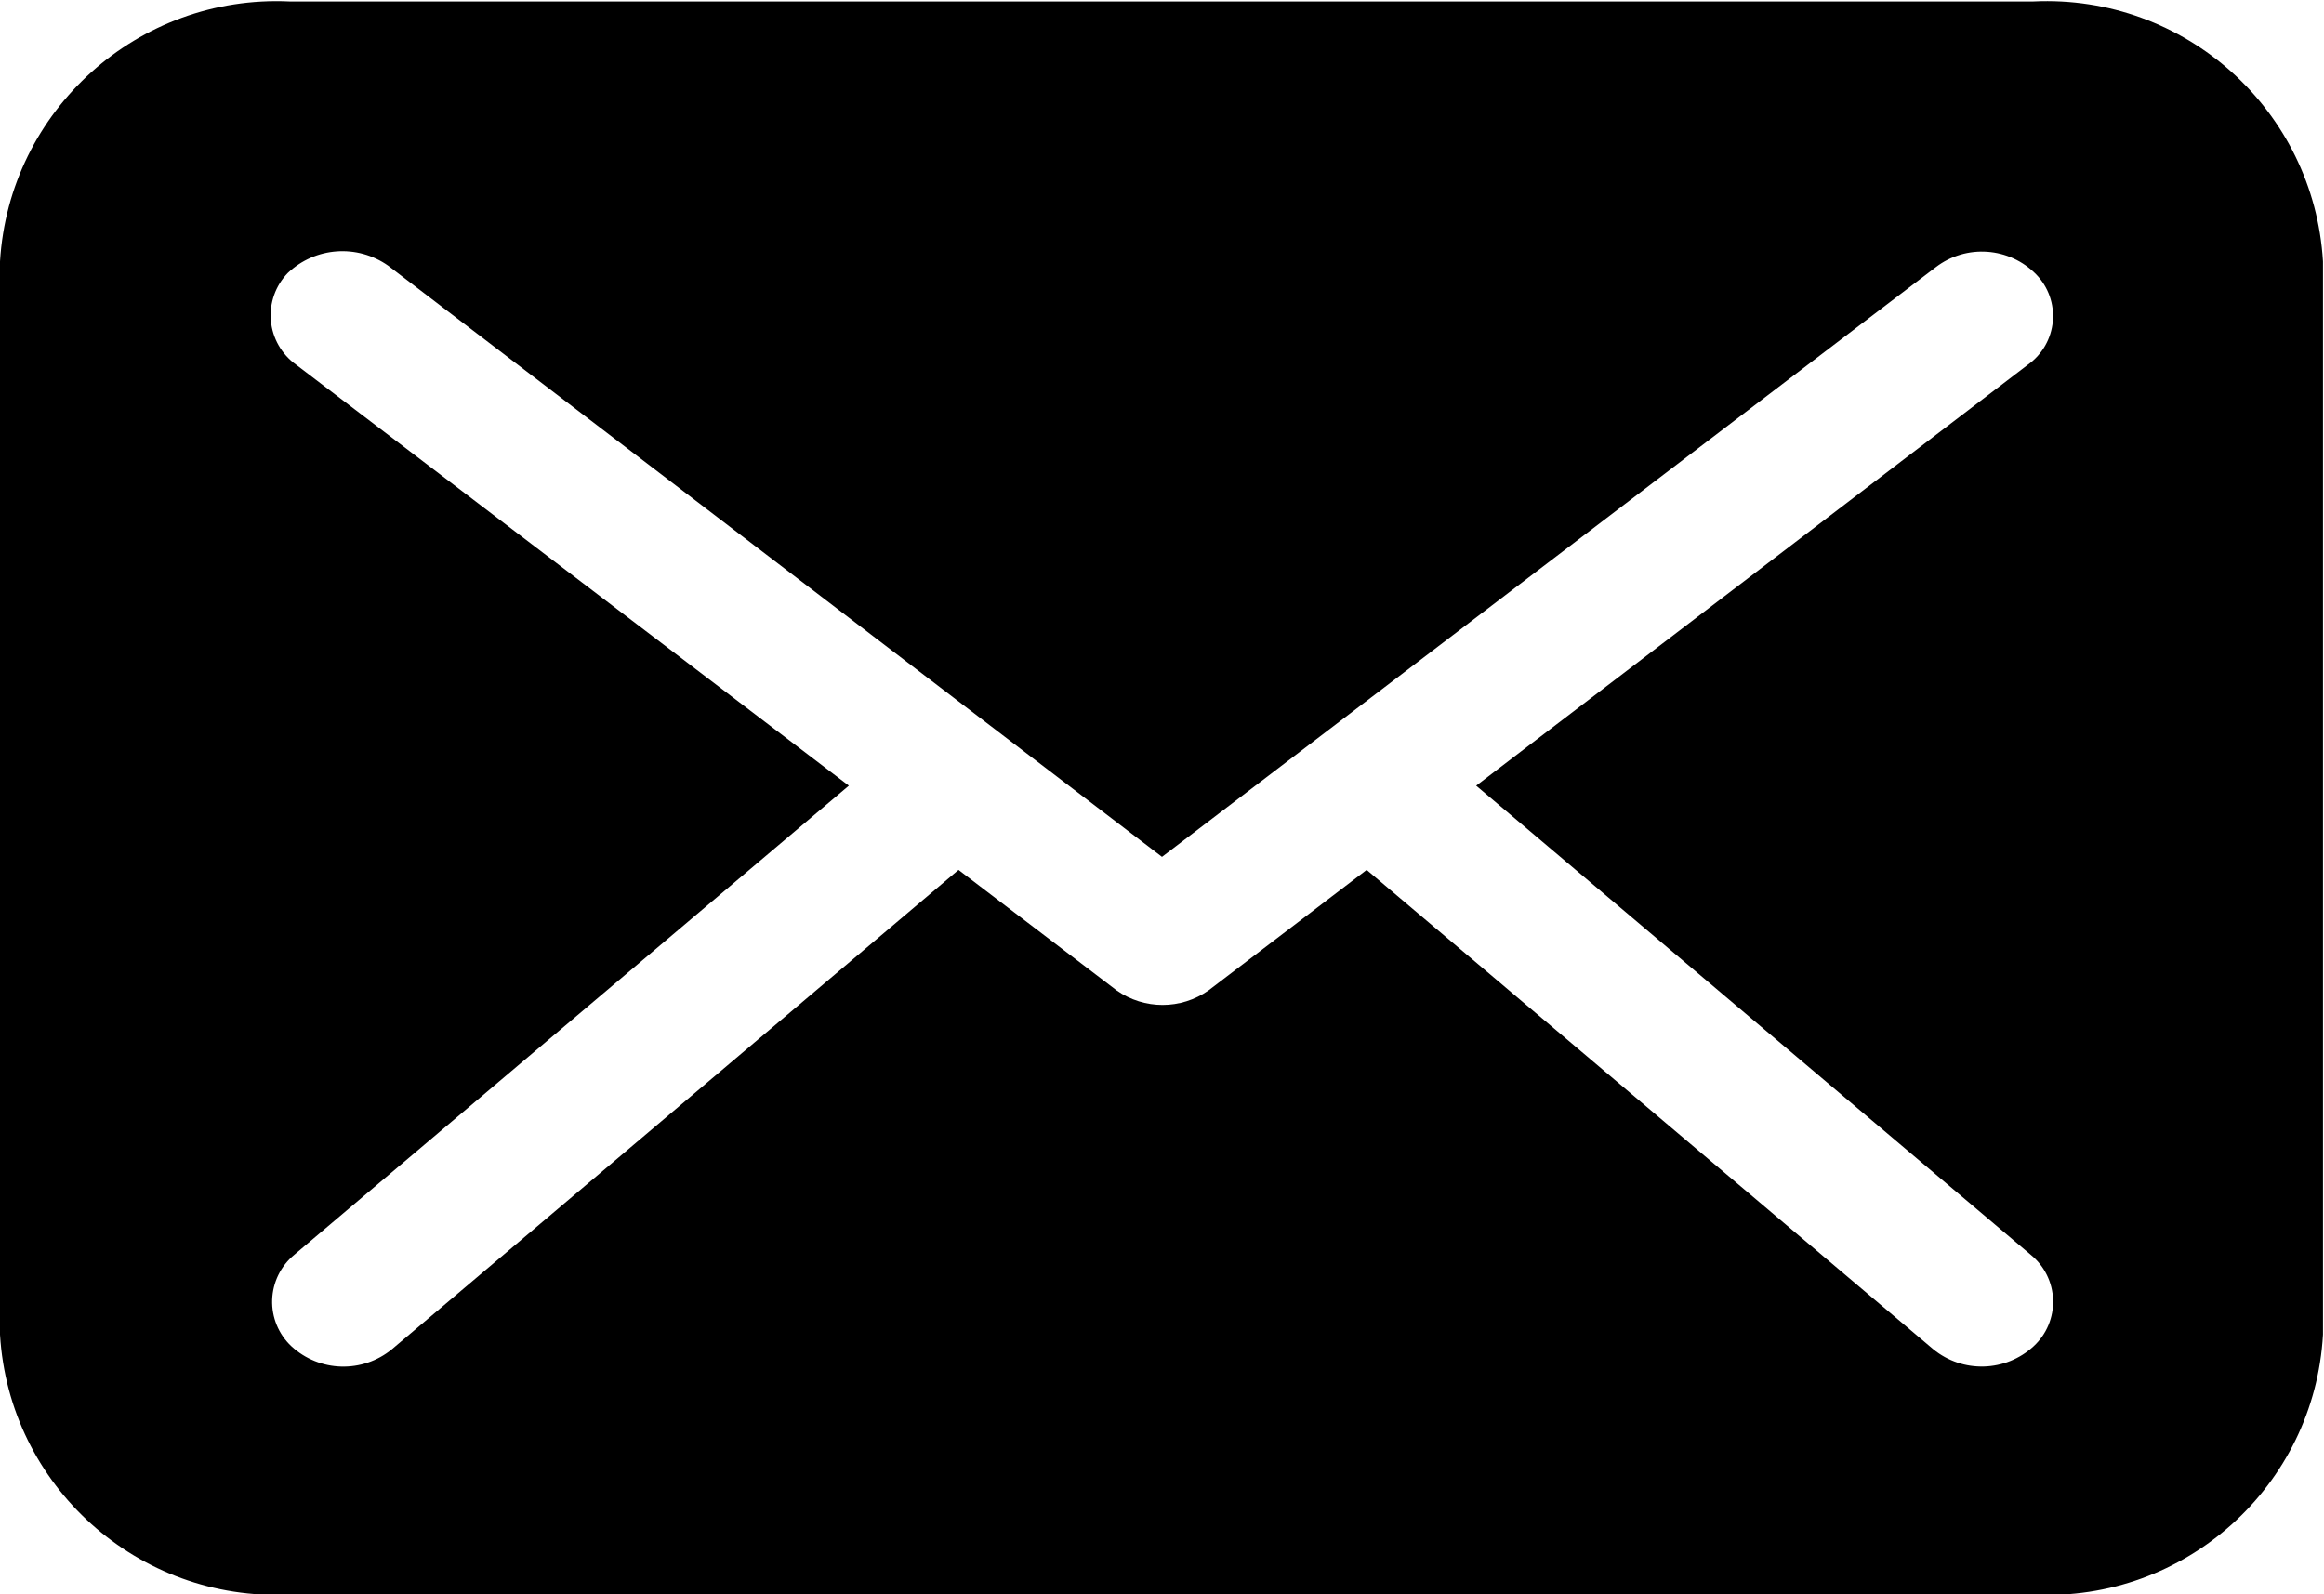
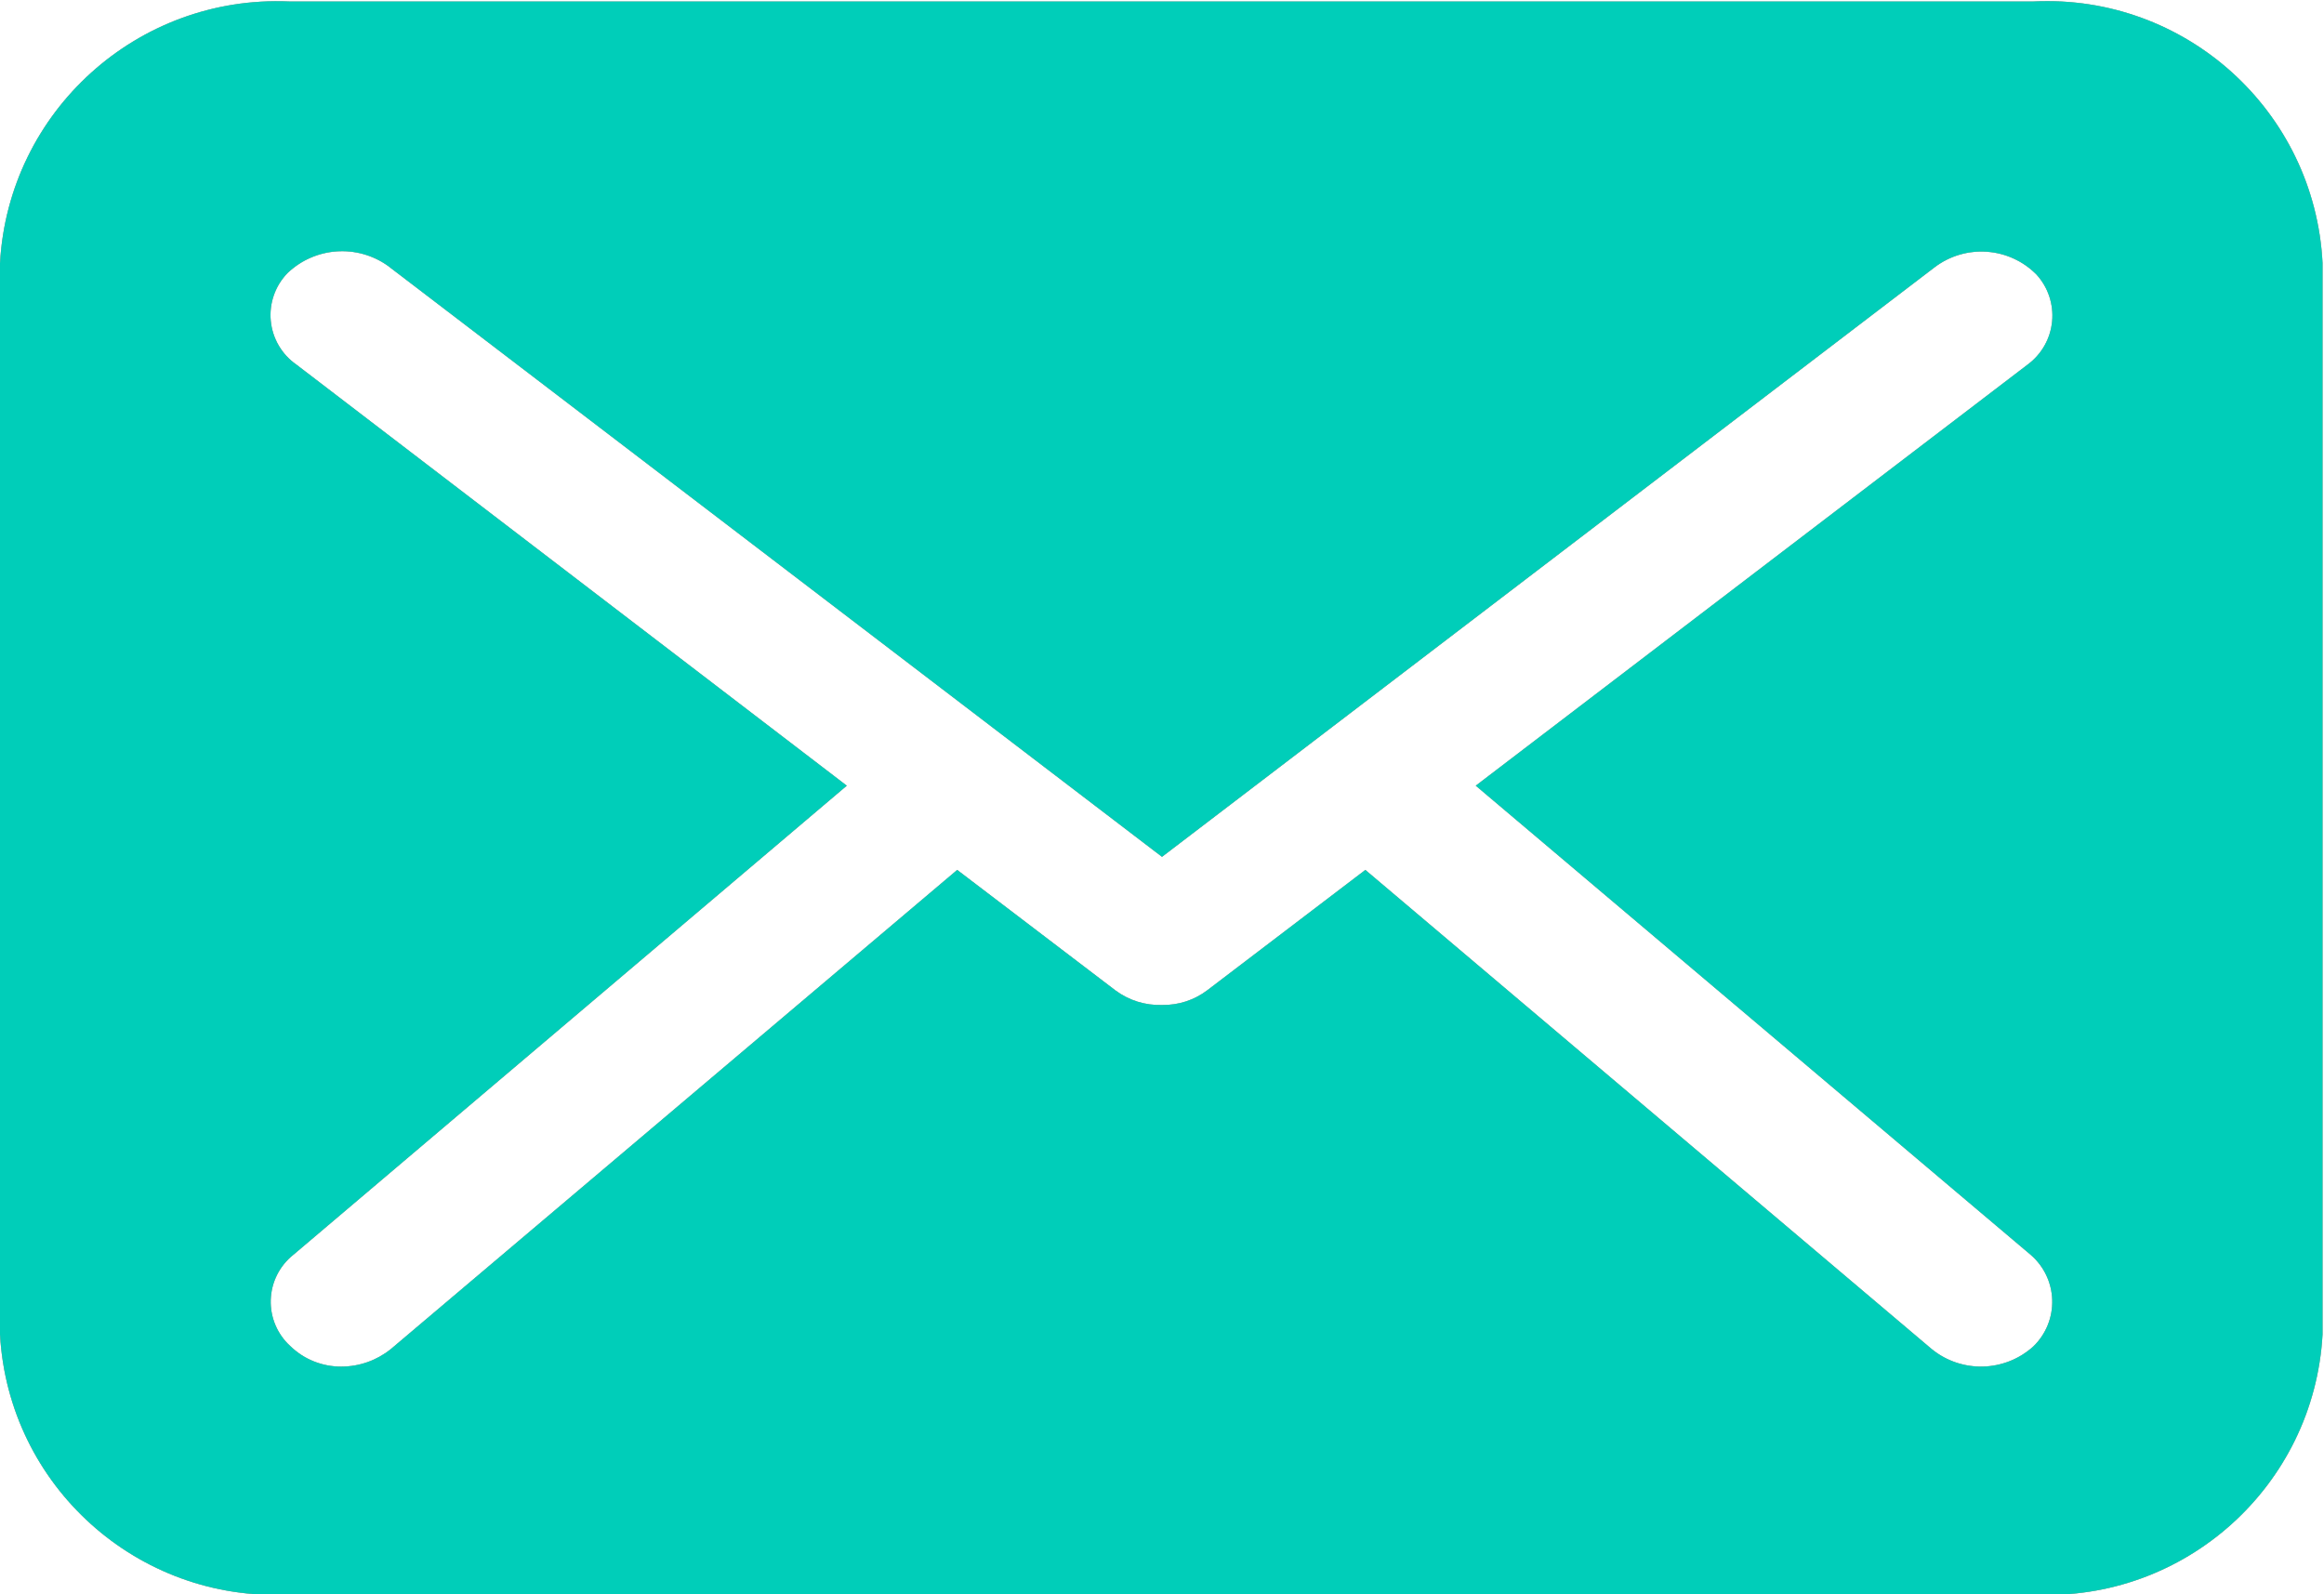
- <svg xmlns="http://www.w3.org/2000/svg" width="16" height="10.97">
-   <path data-name="иконка письмо" d="M81 2999.42a1.9 1.9 0 0 0 1.993-1.79v-7.39a1.906 1.906 0 0 0-1.993-1.79H68.993a1.908 1.908 0 0 0-1.993 1.79v7.39a1.906 1.906 0 0 0 1.993 1.79H81zm-11.963-8.47a.418.418 0 0 1-.056-.63.546.546 0 0 1 .692-.05l5.327 4.07 5.327-4.06a.523.523 0 0 1 .692.05.411.411 0 0 1-.056.62l-3.8 2.9 3.818 3.23a.417.417 0 0 1 .02.63.527.527 0 0 1-.692.02l-3.9-3.3-1.089.83a.55.55 0 0 1-.632 0l-1.089-.83-3.9 3.3a.527.527 0 0 1-.693-.02.42.42 0 0 1 .02-.63l3.818-3.23z" transform="translate(-67 -2988.44)" fill-rule="evenodd" filter="url(#a)" />
+ <svg xmlns="http://www.w3.org/2000/svg" width="16" height="10.97" viewBox="0 0 16 10.97">
+   <defs>
+     <style>
+       .cls-1 {
+         fill: #666;
+         fill-rule: evenodd;
+         filter: url(#filter);
+       }
+     </style>
+     <filter id="filter" x="1345" y="4481.44" width="16" height="10.97" filterUnits="userSpaceOnUse">
+       <feFlood result="flood" flood-color="#00ceb9" />
+       <feComposite result="composite" operator="in" in2="SourceGraphic" />
+       <feBlend result="blend" in2="SourceGraphic" />
+     </filter>
+   </defs>
+   <path id="mail" data-name="mail" class="cls-1" d="M1359,4492.42a1.9,1.9,0,0,0,1.99-1.79v-7.38a1.9,1.9,0,0,0-1.99-1.8h-12.01a1.911,1.911,0,0,0-1.99,1.8v7.38a1.9,1.9,0,0,0,1.99,1.79H1359Zm-11.96-8.47a0.415,0.415,0,0,1-.06-0.63,0.544,0.544,0,0,1,.69-0.05l5.33,4.07,5.32-4.06a0.533,0.533,0,0,1,.7.05,0.419,0.419,0,0,1-.06.62l-3.8,2.9,3.82,3.23a0.427,0.427,0,0,1,.02.63,0.537,0.537,0,0,1-.7.02l-3.9-3.3-1.09.83a0.5,0.5,0,0,1-.31.1,0.509,0.509,0,0,1-.32-0.1l-1.09-.83-3.9,3.3a0.543,0.543,0,0,1-.34.12,0.5,0.5,0,0,1-.35-0.14,0.413,0.413,0,0,1,.02-0.63l3.81-3.23Z" transform="translate(-1345 -4481.44)" />
</svg>
